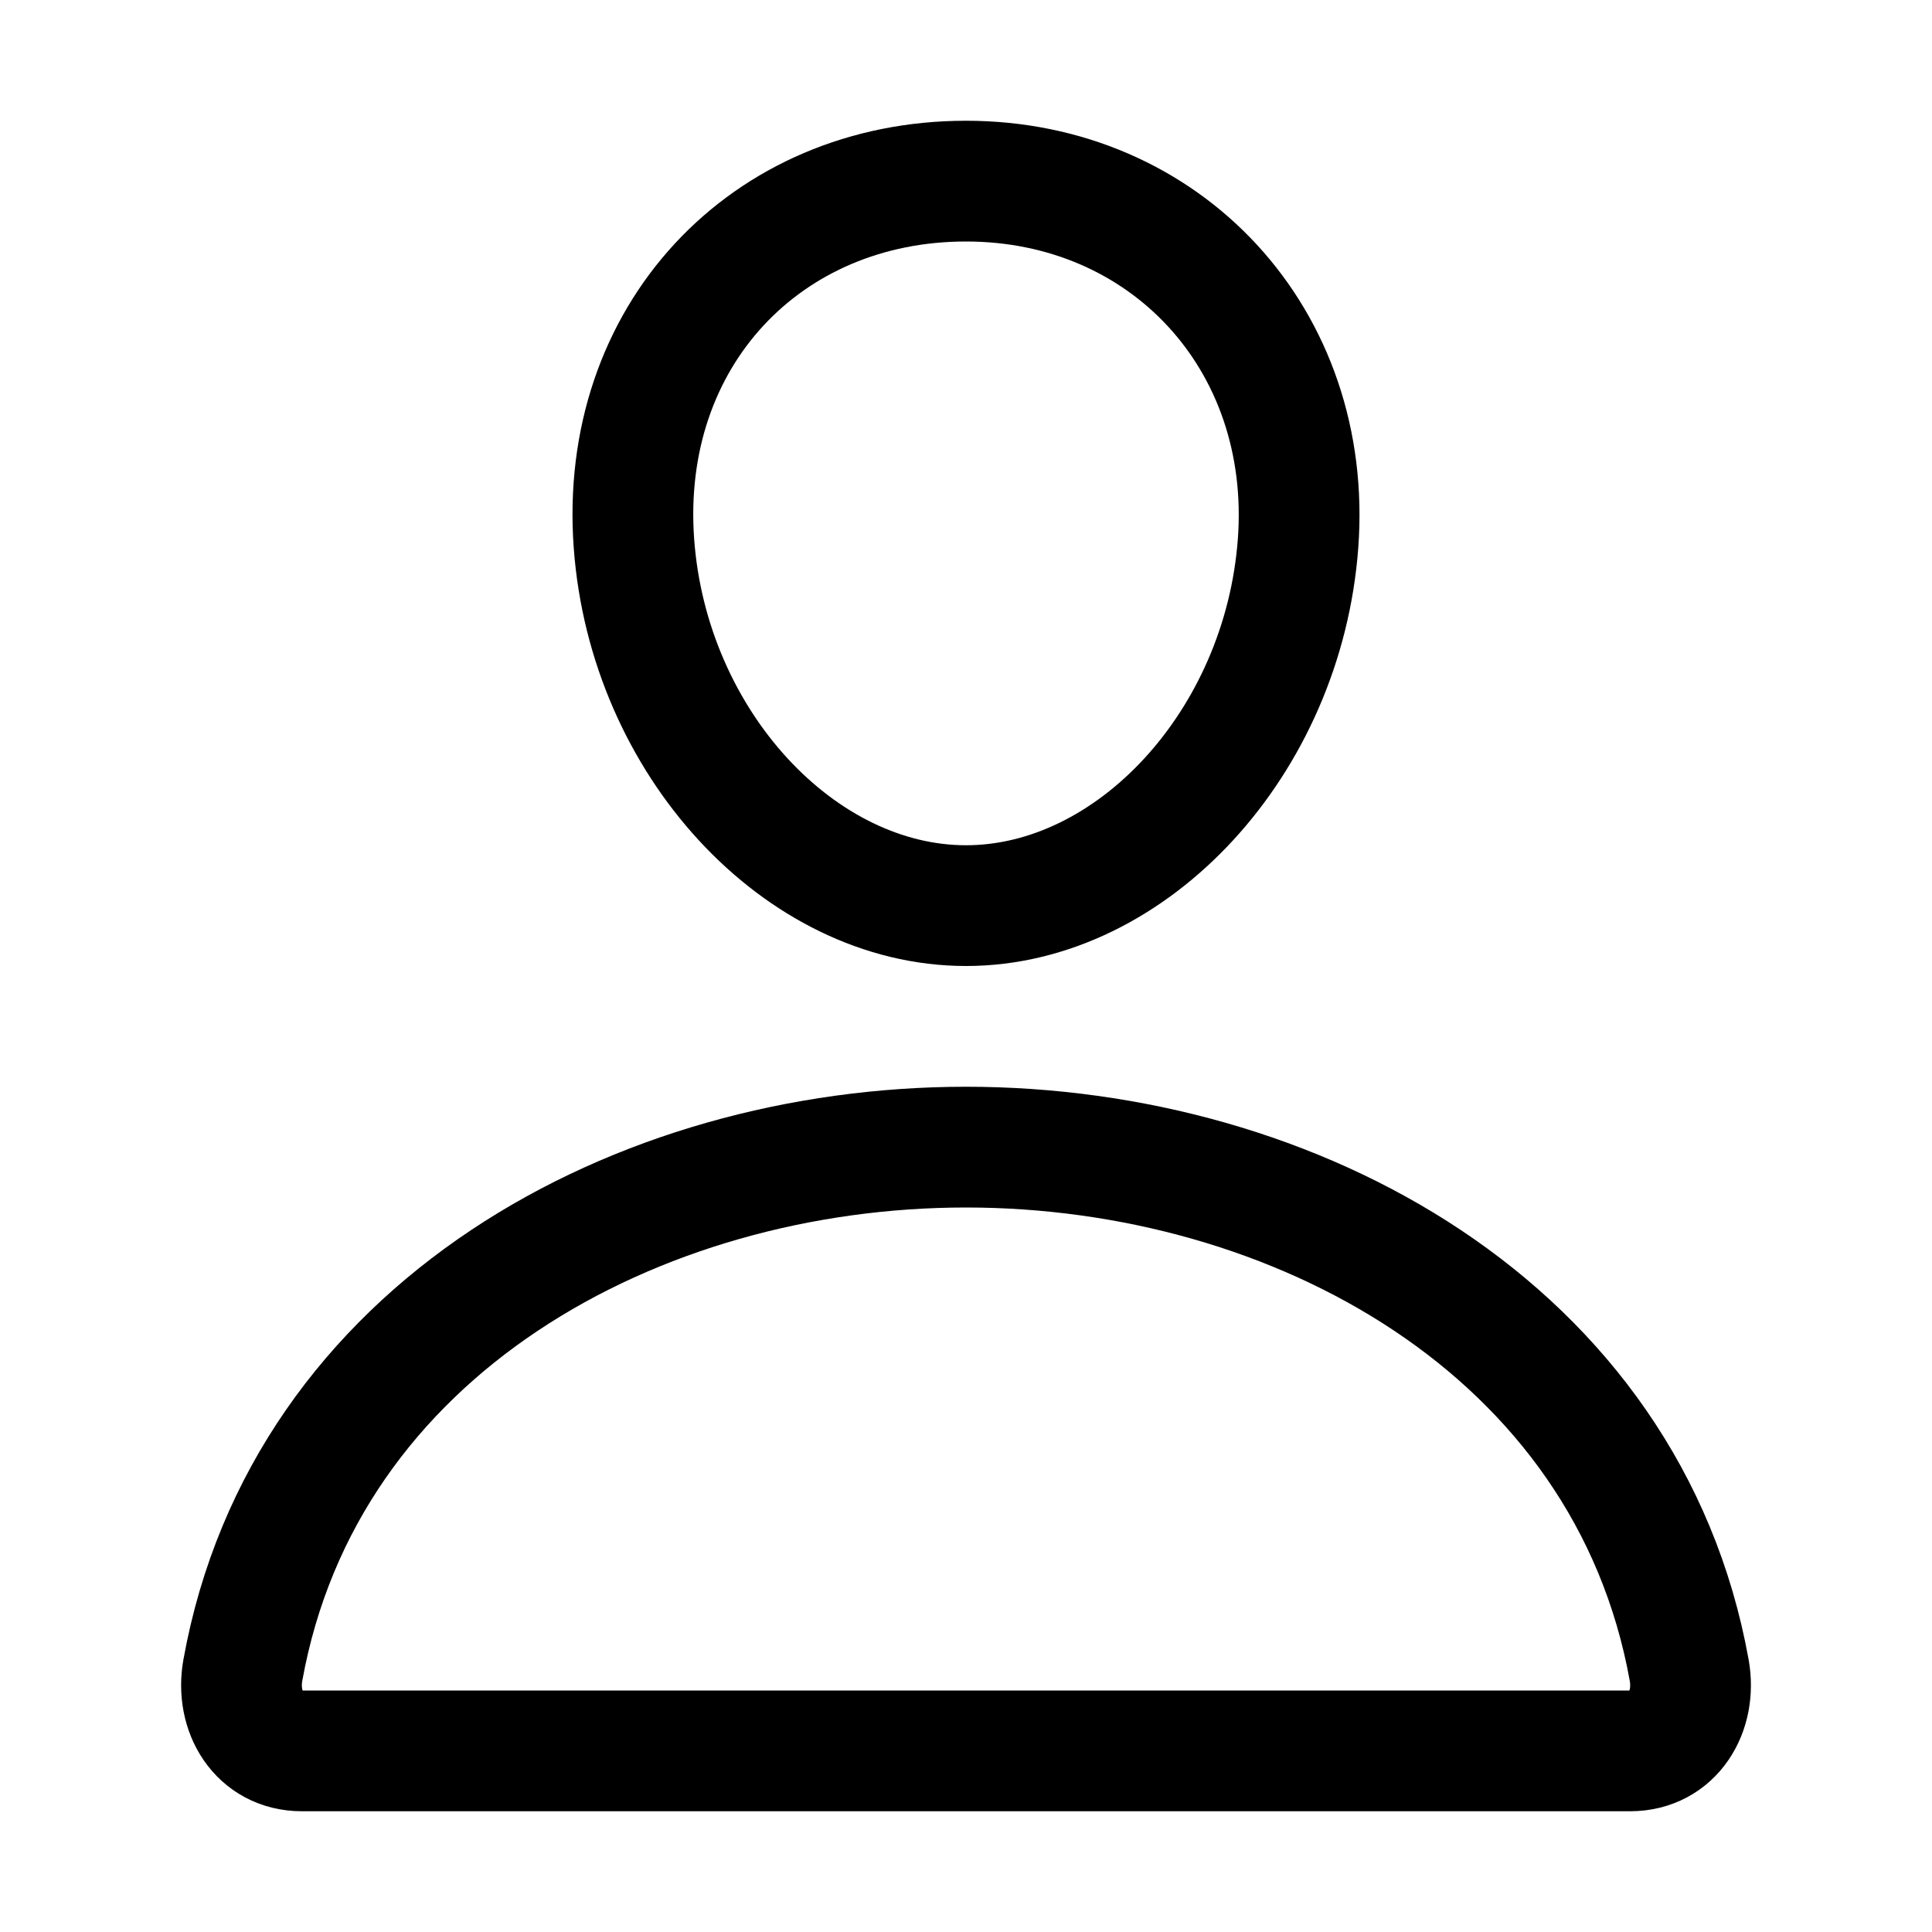
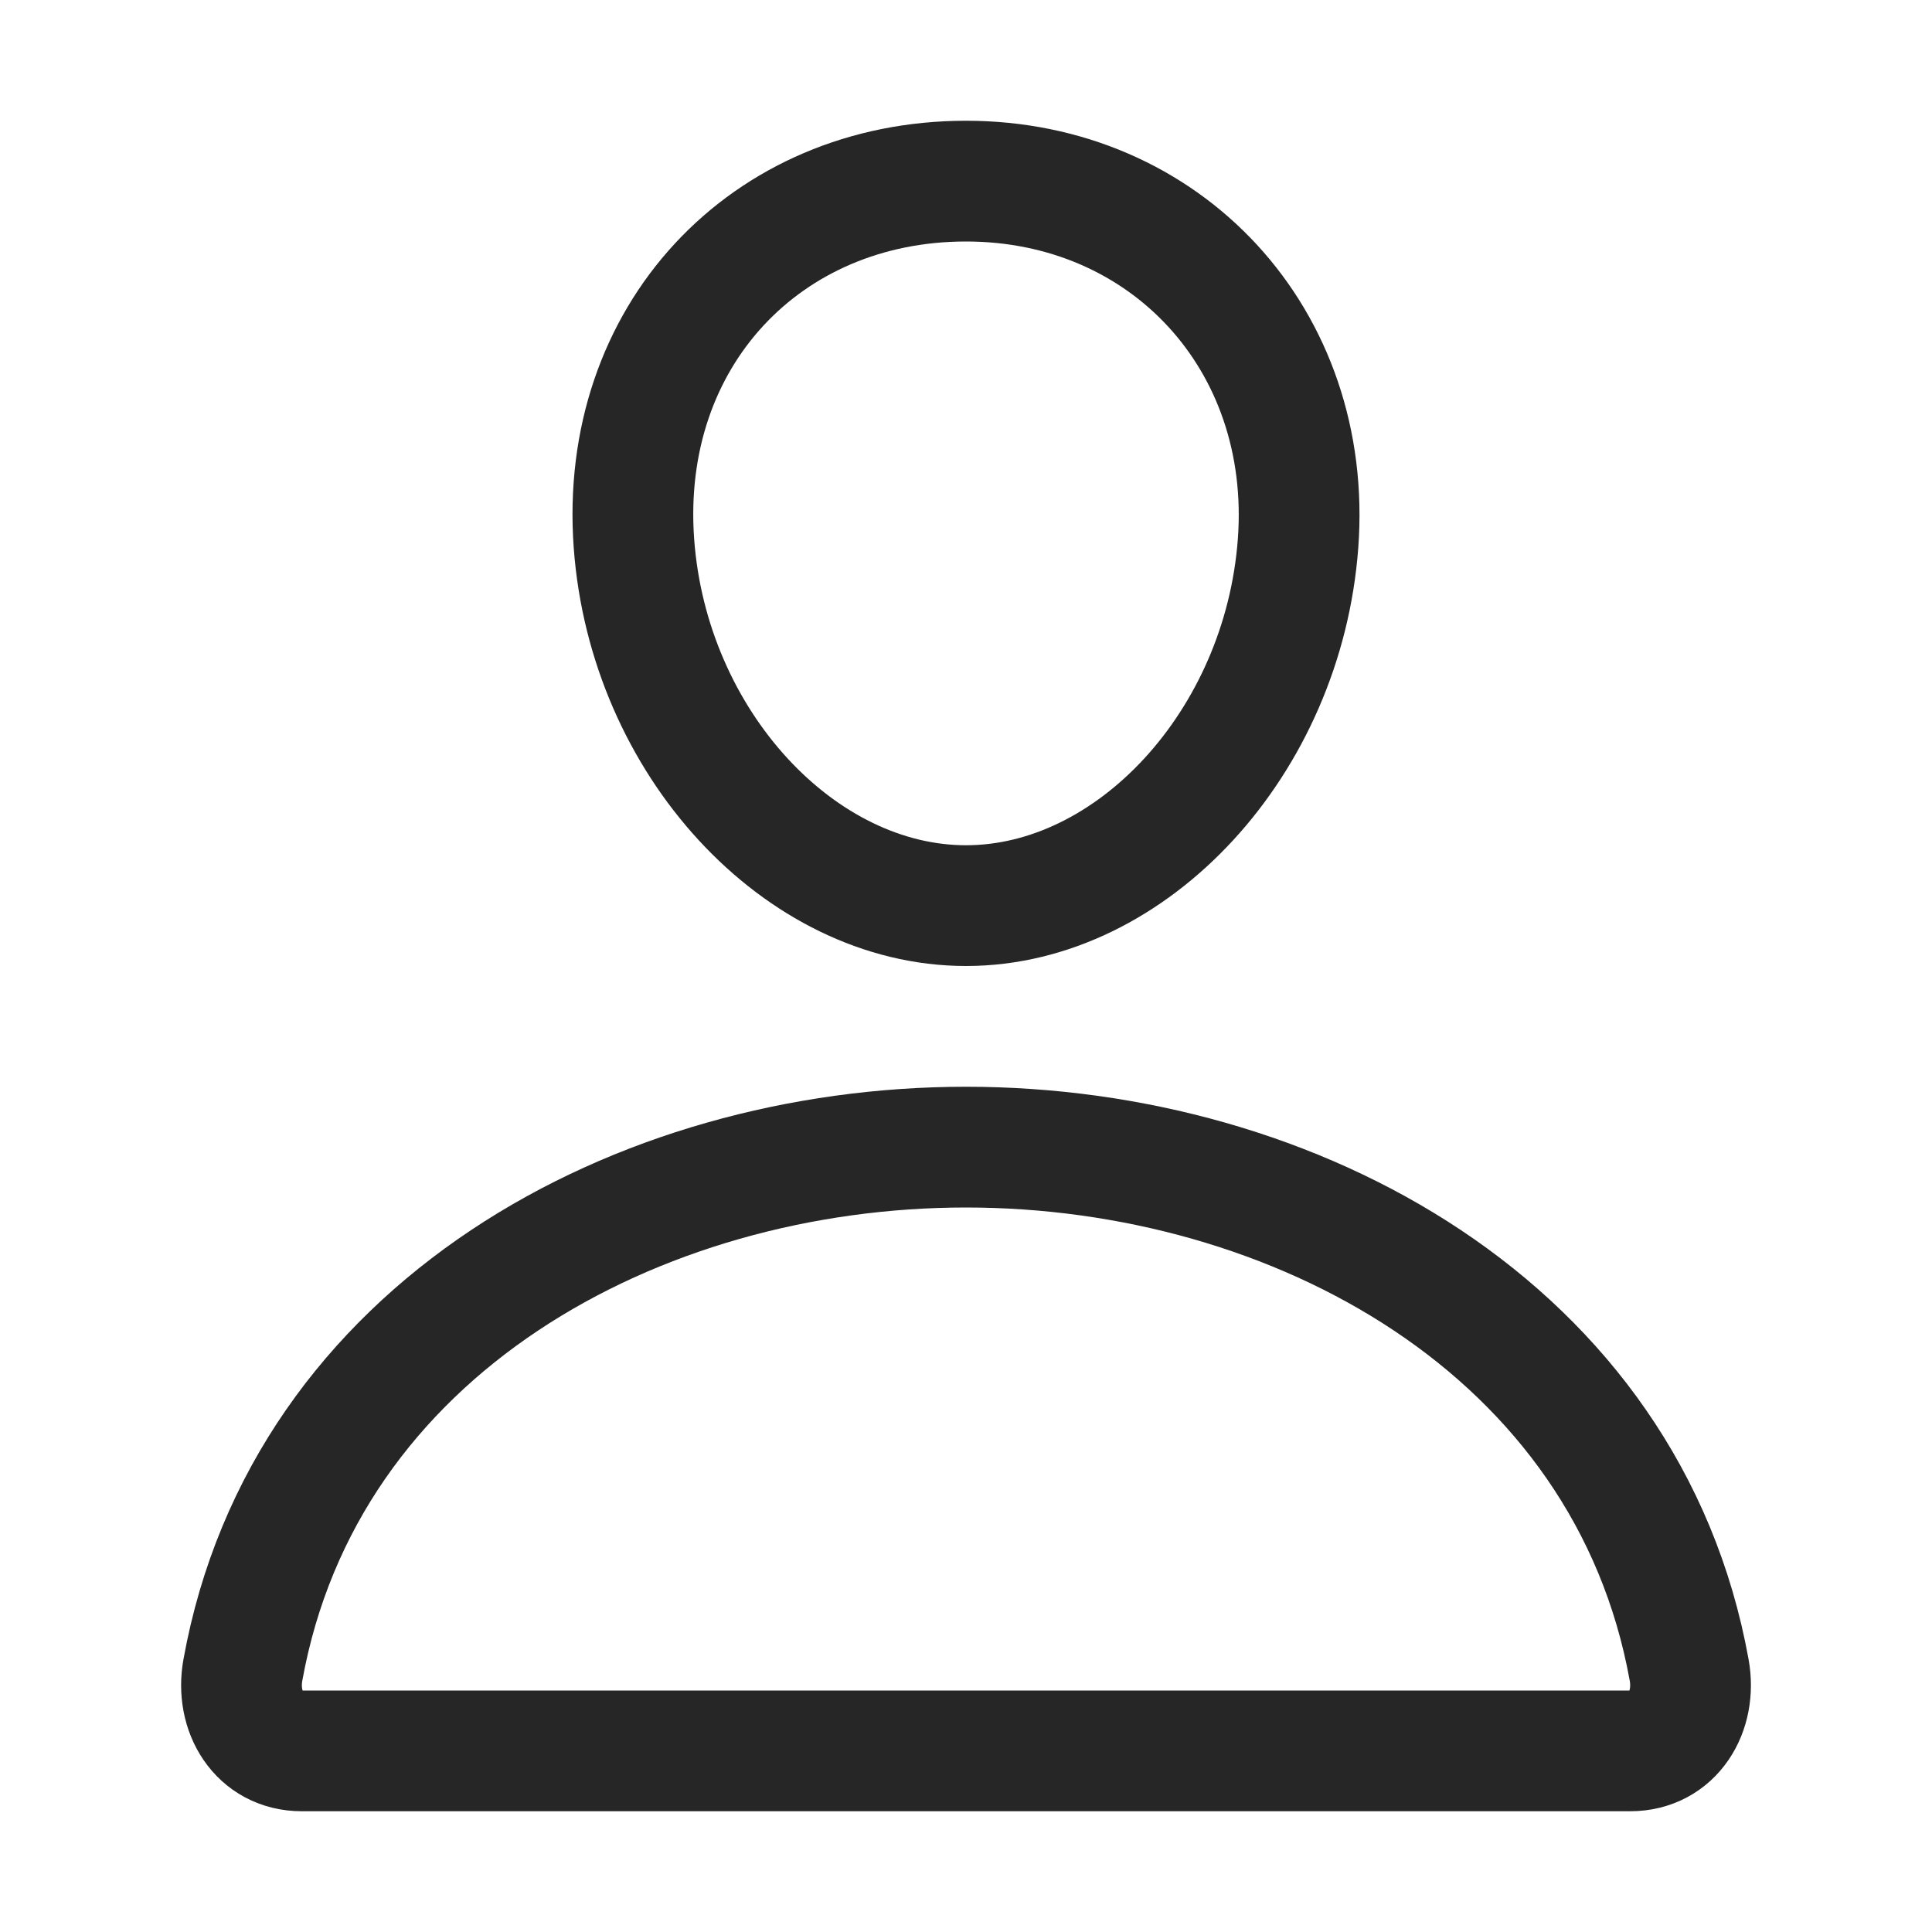
- <svg xmlns="http://www.w3.org/2000/svg" class="ionicon" viewBox="0 0 512 512">
-   <path d="M344 144c-3.92 52.87-44 96-88 96s-84.15-43.12-88-96c-4-55 35-96 88-96s92 42 88 96z" fill="none" stroke="currentColor" stroke-linecap="round" stroke-linejoin="round" stroke-width="32" />
-   <path d="M256 304c-87 0-175.3 48-191.64 138.6C62.39 453.52 68.57 464 80 464h352c11.44 0 17.62-10.48 15.65-21.4C431.3 352 343 304 256 304z" fill="none" stroke="currentColor" stroke-miterlimit="10" stroke-width="32" />
+ <svg xmlns="http://www.w3.org/2000/svg" role="img" class="ionicon" viewBox="0 0 512 512" color="#262626" fill="#262626">
+   <path fill="none" stroke="currentColor" stroke-linecap="round" stroke-linejoin="round" stroke-width="32" d="M344 144c-3.92 52.87-44 96-88 96s-84.15-43.12-88-96c-4-55 35-96 88-96s92 42 88 96z" />
+   <path fill="none" stroke="currentColor" stroke-miterlimit="10" stroke-width="32" d="M256 304c-87 0-175.3 48-191.64 138.6C62.39 453.52 68.57 464 80 464h352c11.44 0 17.62-10.48 15.65-21.4C431.3 352 343 304 256 304z" />
</svg>
